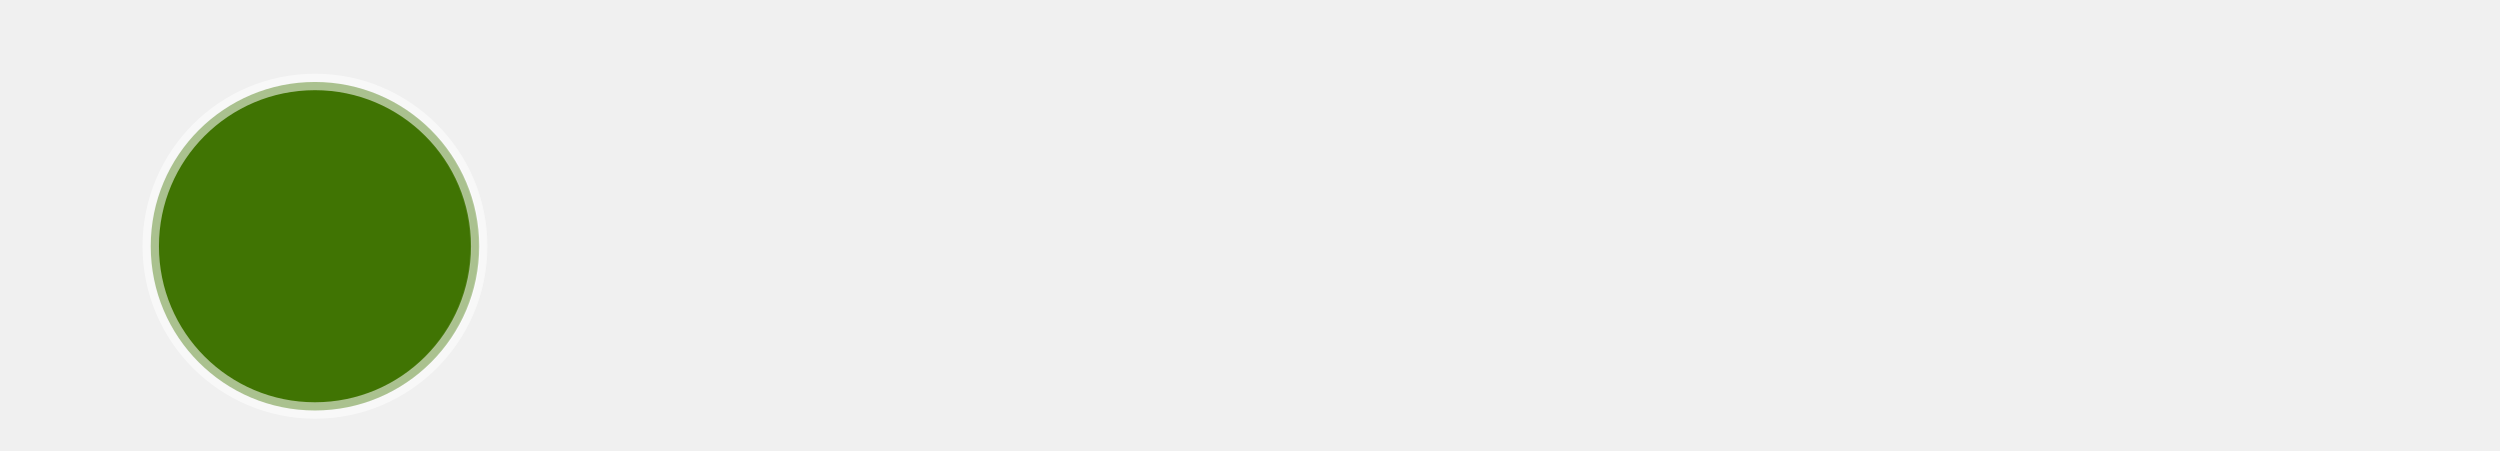
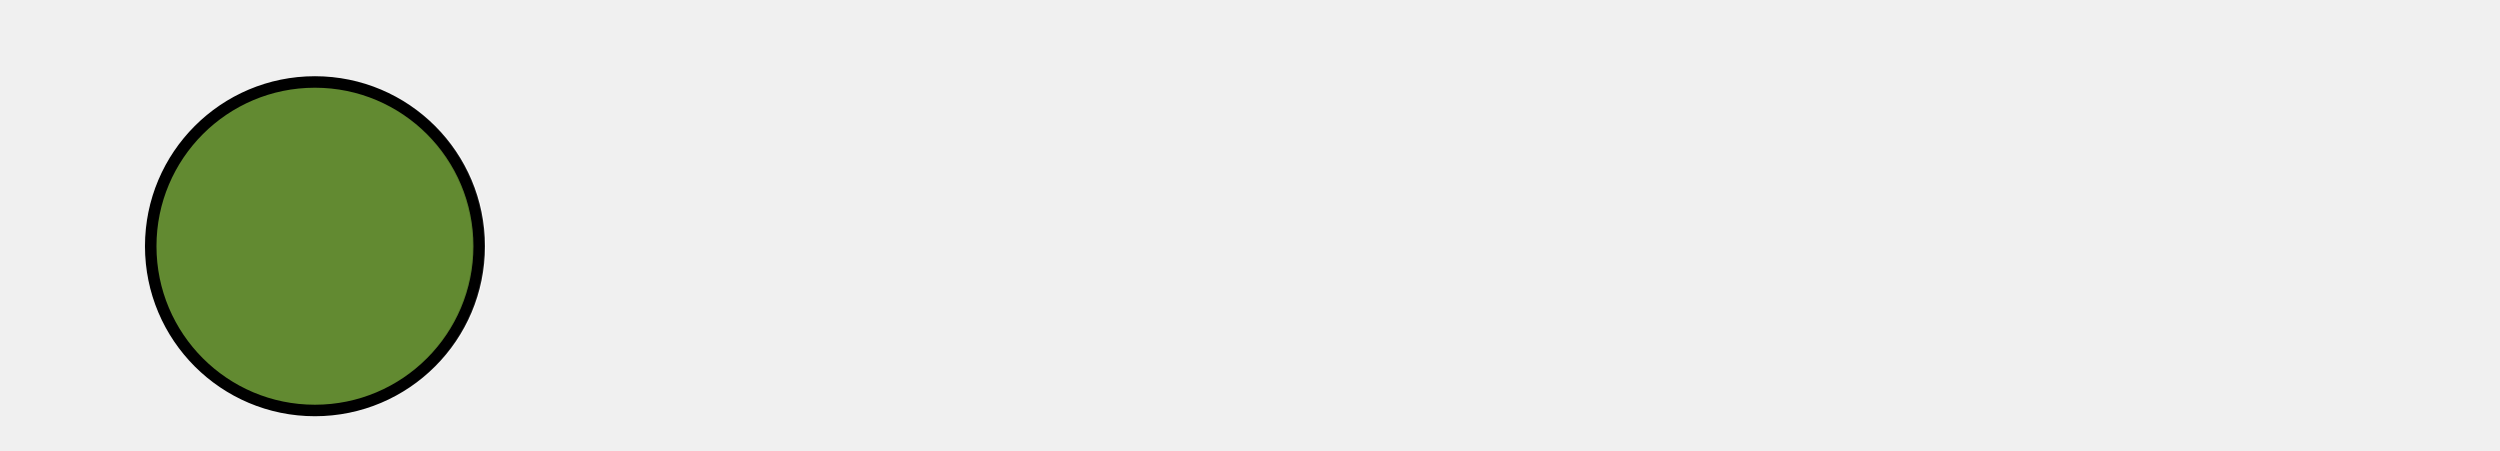
<svg xmlns="http://www.w3.org/2000/svg" version="1.0" width="114.154pt" height="20.57pt" viewBox="0 0 114.154 20.57" preserveAspectRatio="xMidYMid meet" id="svg6">
  <defs id="defs10" />
  <g id="g6553" transform="translate(55.66367,26.82473)" />
-   <circle style="fill:#407403;stroke:#ffffff;stroke-width:0.75;stroke-opacity:0.558;fill-opacity:1" id="path836" cx="14.384" cy="11.243" r="7.5" />
+   <circle style="fill:#628a31;stroke:#000000;stroke-width:0.525;stroke-opacity:1;fill-opacity:1;stroke-miterlimit:4;stroke-dasharray:none" id="path836" cx="14.384" cy="11.243" r="7.5" />
</svg>
